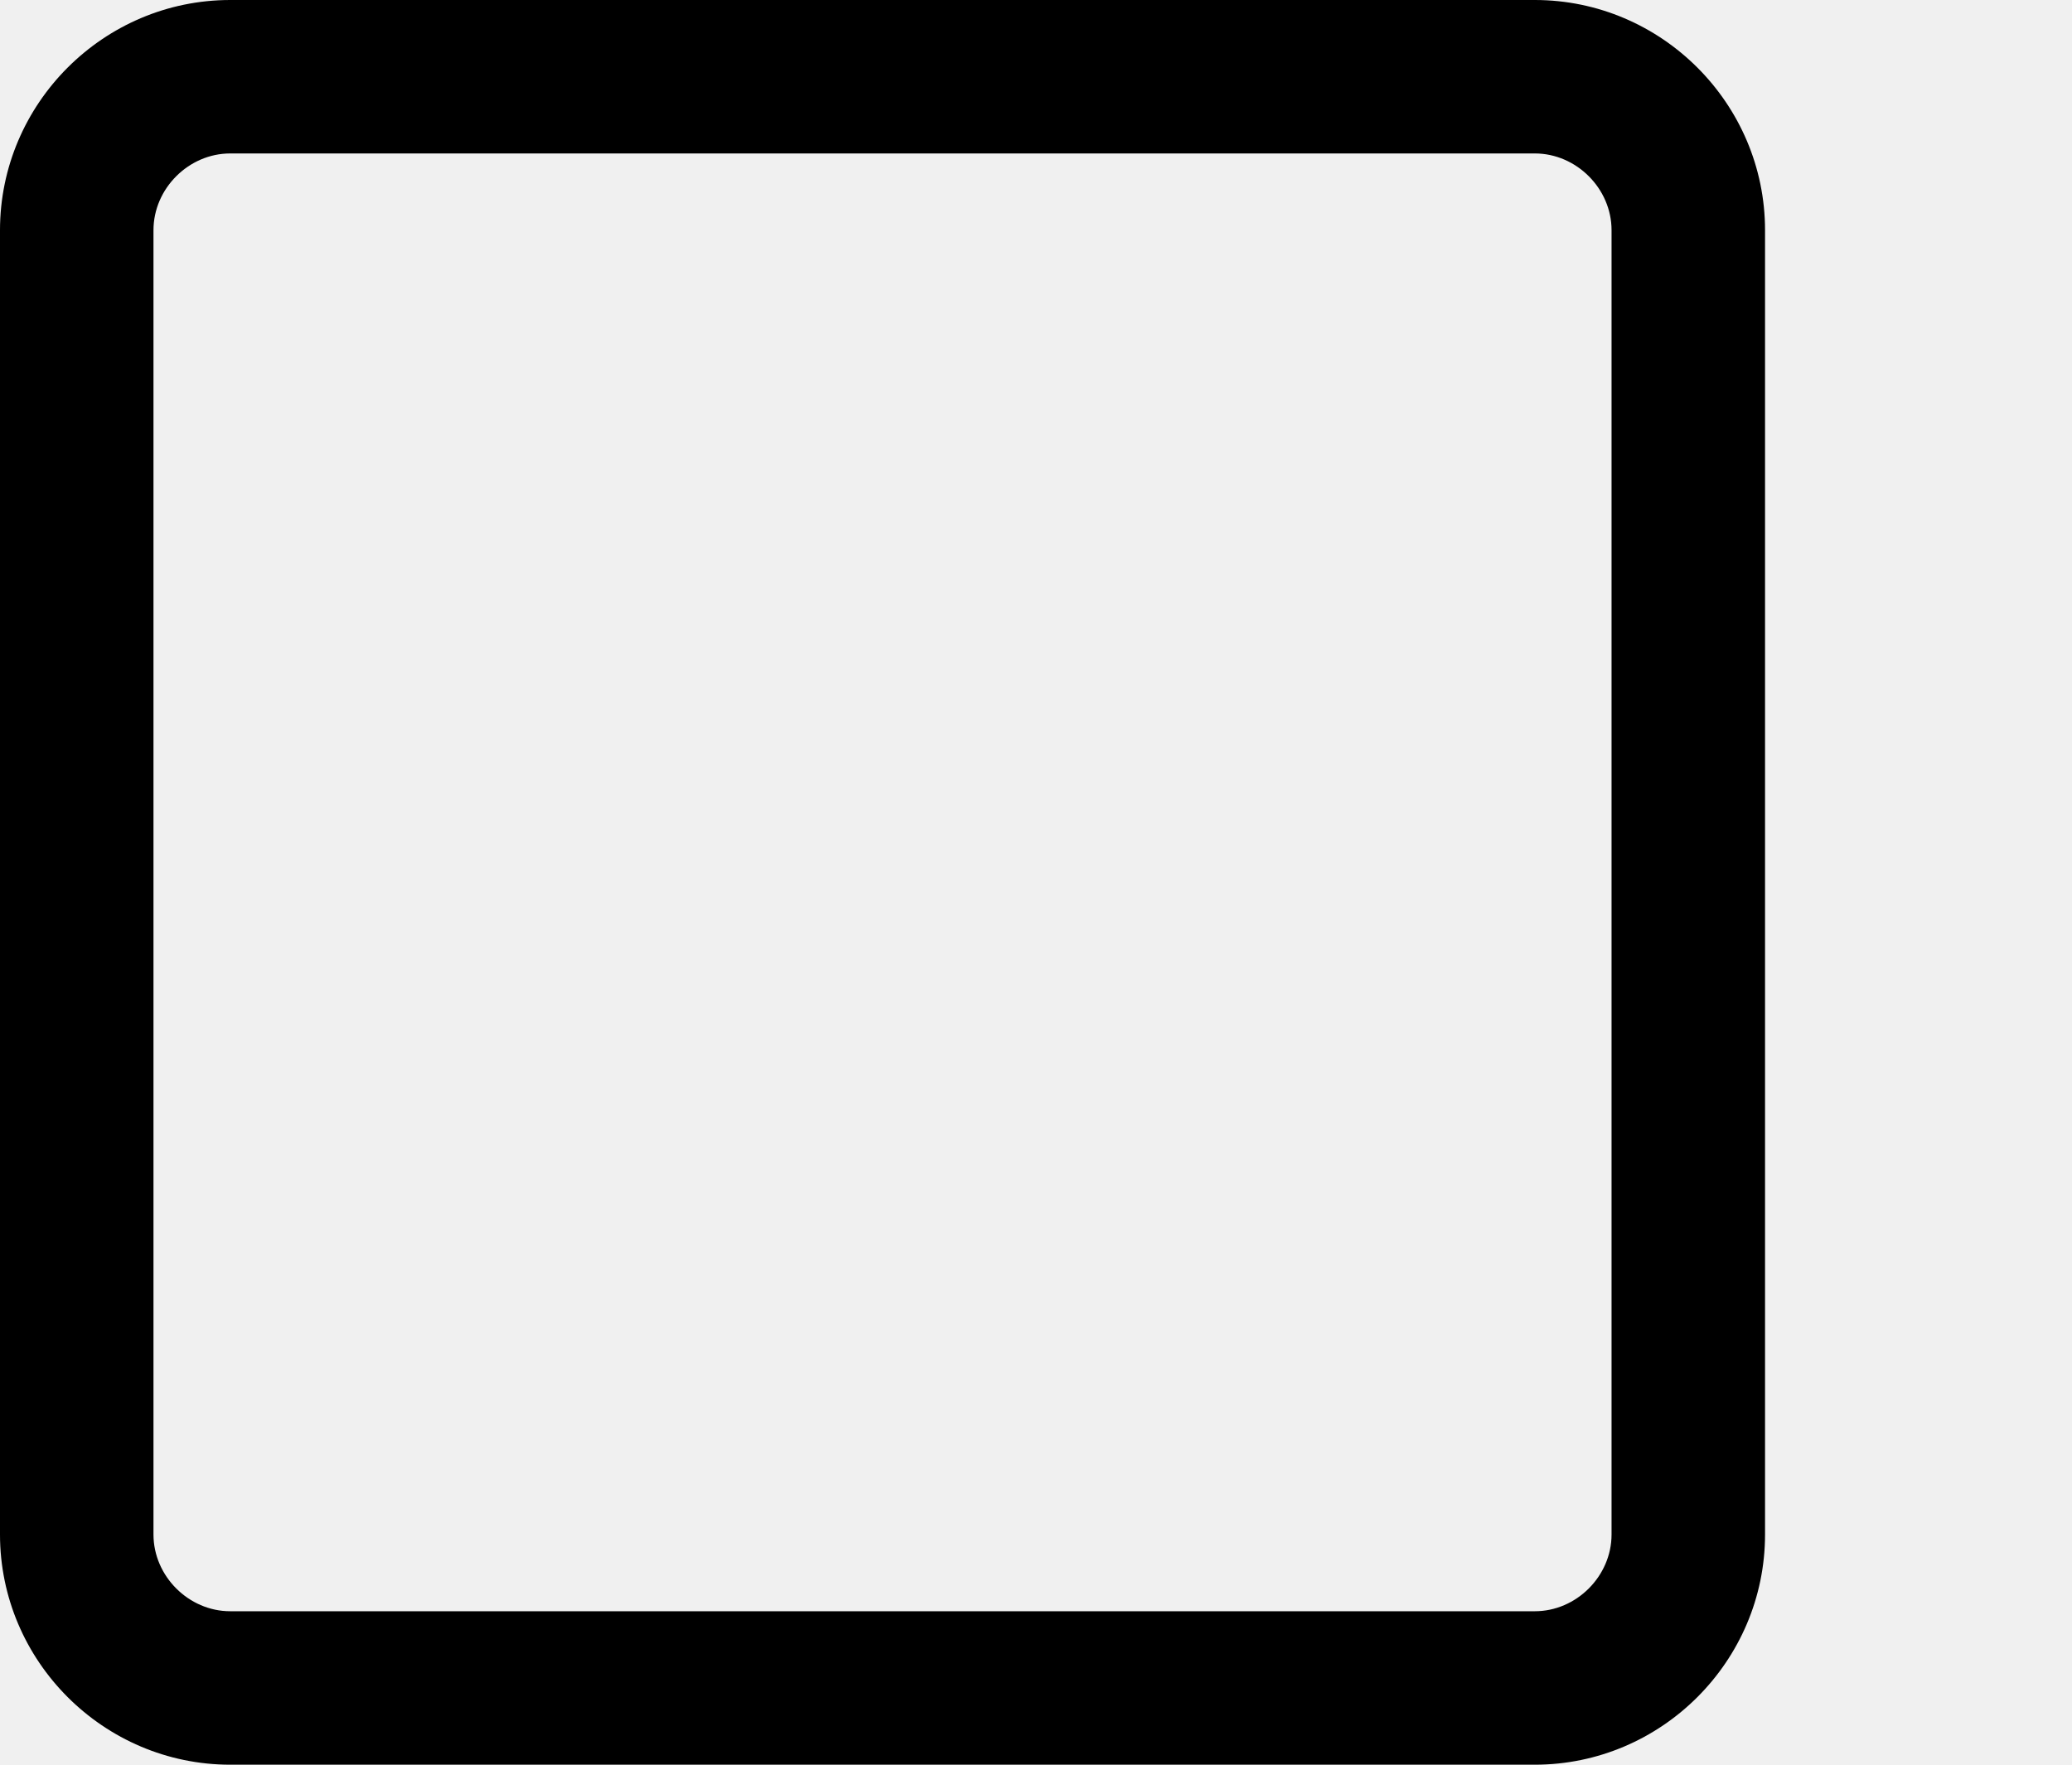
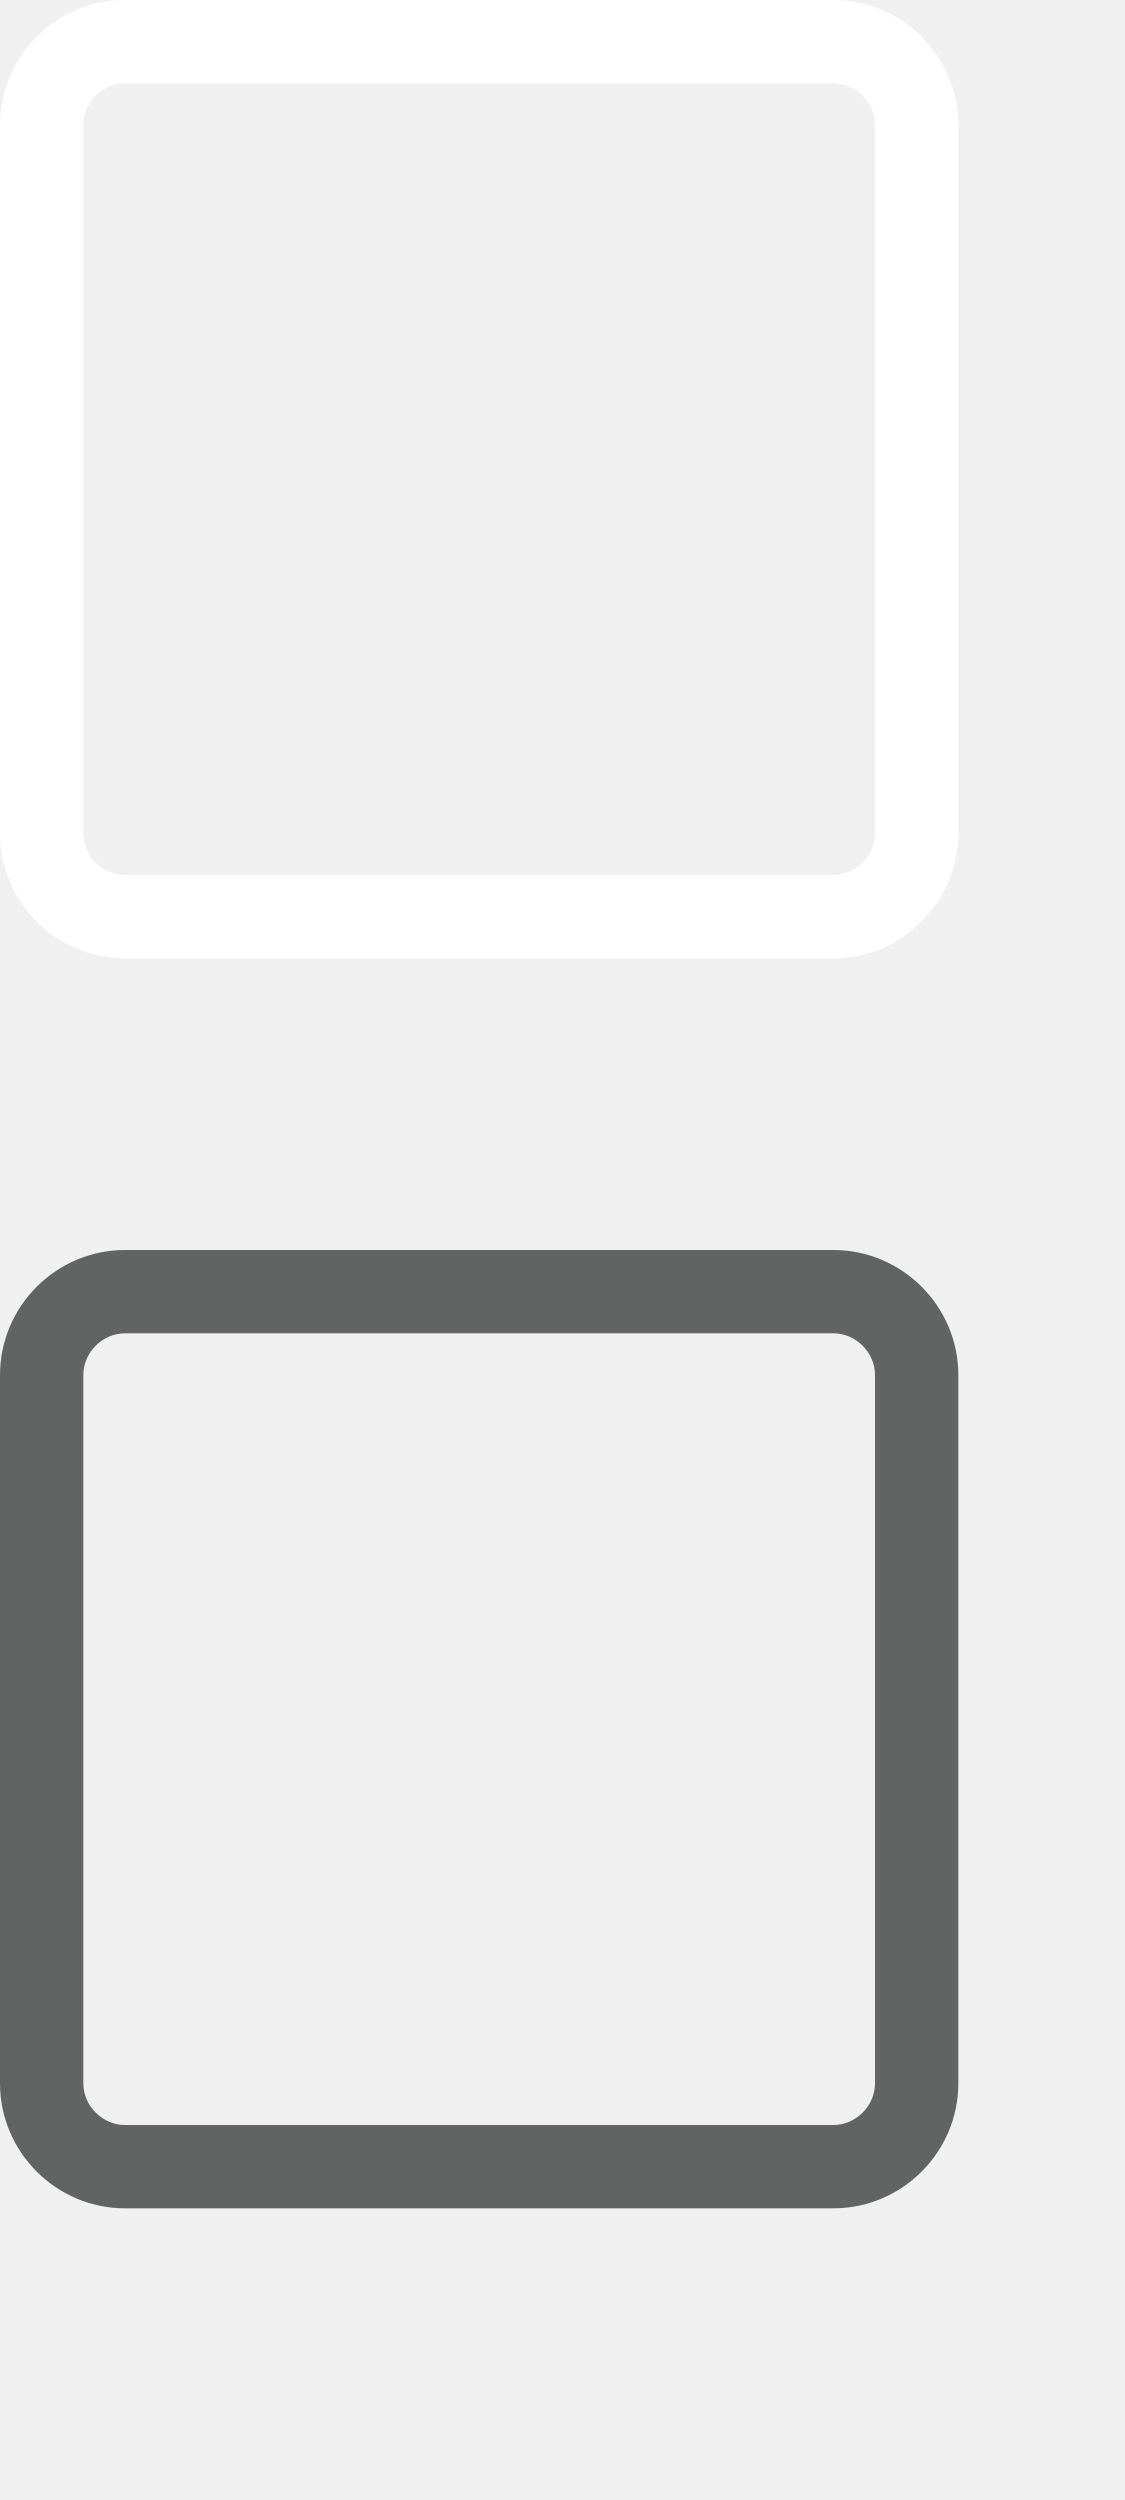
- <svg xmlns="http://www.w3.org/2000/svg" width="27" height="23" viewBox="0 0 27 23">
-   <path fill="currentcolor" d="M20 2c.542 0 1 .458 1 1v17c0 .542-.458 1-1 1H3c-.542 0-1-.458-1-1V3c0-.542.458-1 1-1h17m0-2H3C1.35 0 0 1.35 0 3v17c0 1.65 1.35 3 3 3h17c1.65 0 3-1.35 3-3V3c0-1.65-1.35-3-3-3z" />
+ <svg xmlns="http://www.w3.org/2000/svg" xmlns:xlink="http://www.w3.org/1999/xlink" viewBox="0 0 27 60">
+   <symbol id="checkbox-off" viewBox="0 0 27 23">
+     <path d="M20 2c.542 0 1 .458 1 1v17c0 .542-.458 1-1 1H3c-.542 0-1-.458-1-1V3c0-.542.458-1 1-1h17m0-2H3C1.35 0 0 1.35 0 3v17c0 1.65 1.35 3 3 3h17c1.65 0 3-1.35 3-3V3c0-1.65-1.35-3-3-3z" />
+   </symbol>
+   <use xlink:href="#checkbox-off" style="fill: #ffffff;" width="27" height="23" x="0" y="0" />
+   <use xlink:href="#checkbox-off" style="fill: #626363;" width="27" height="23" x="0" y="30" />
</svg>
